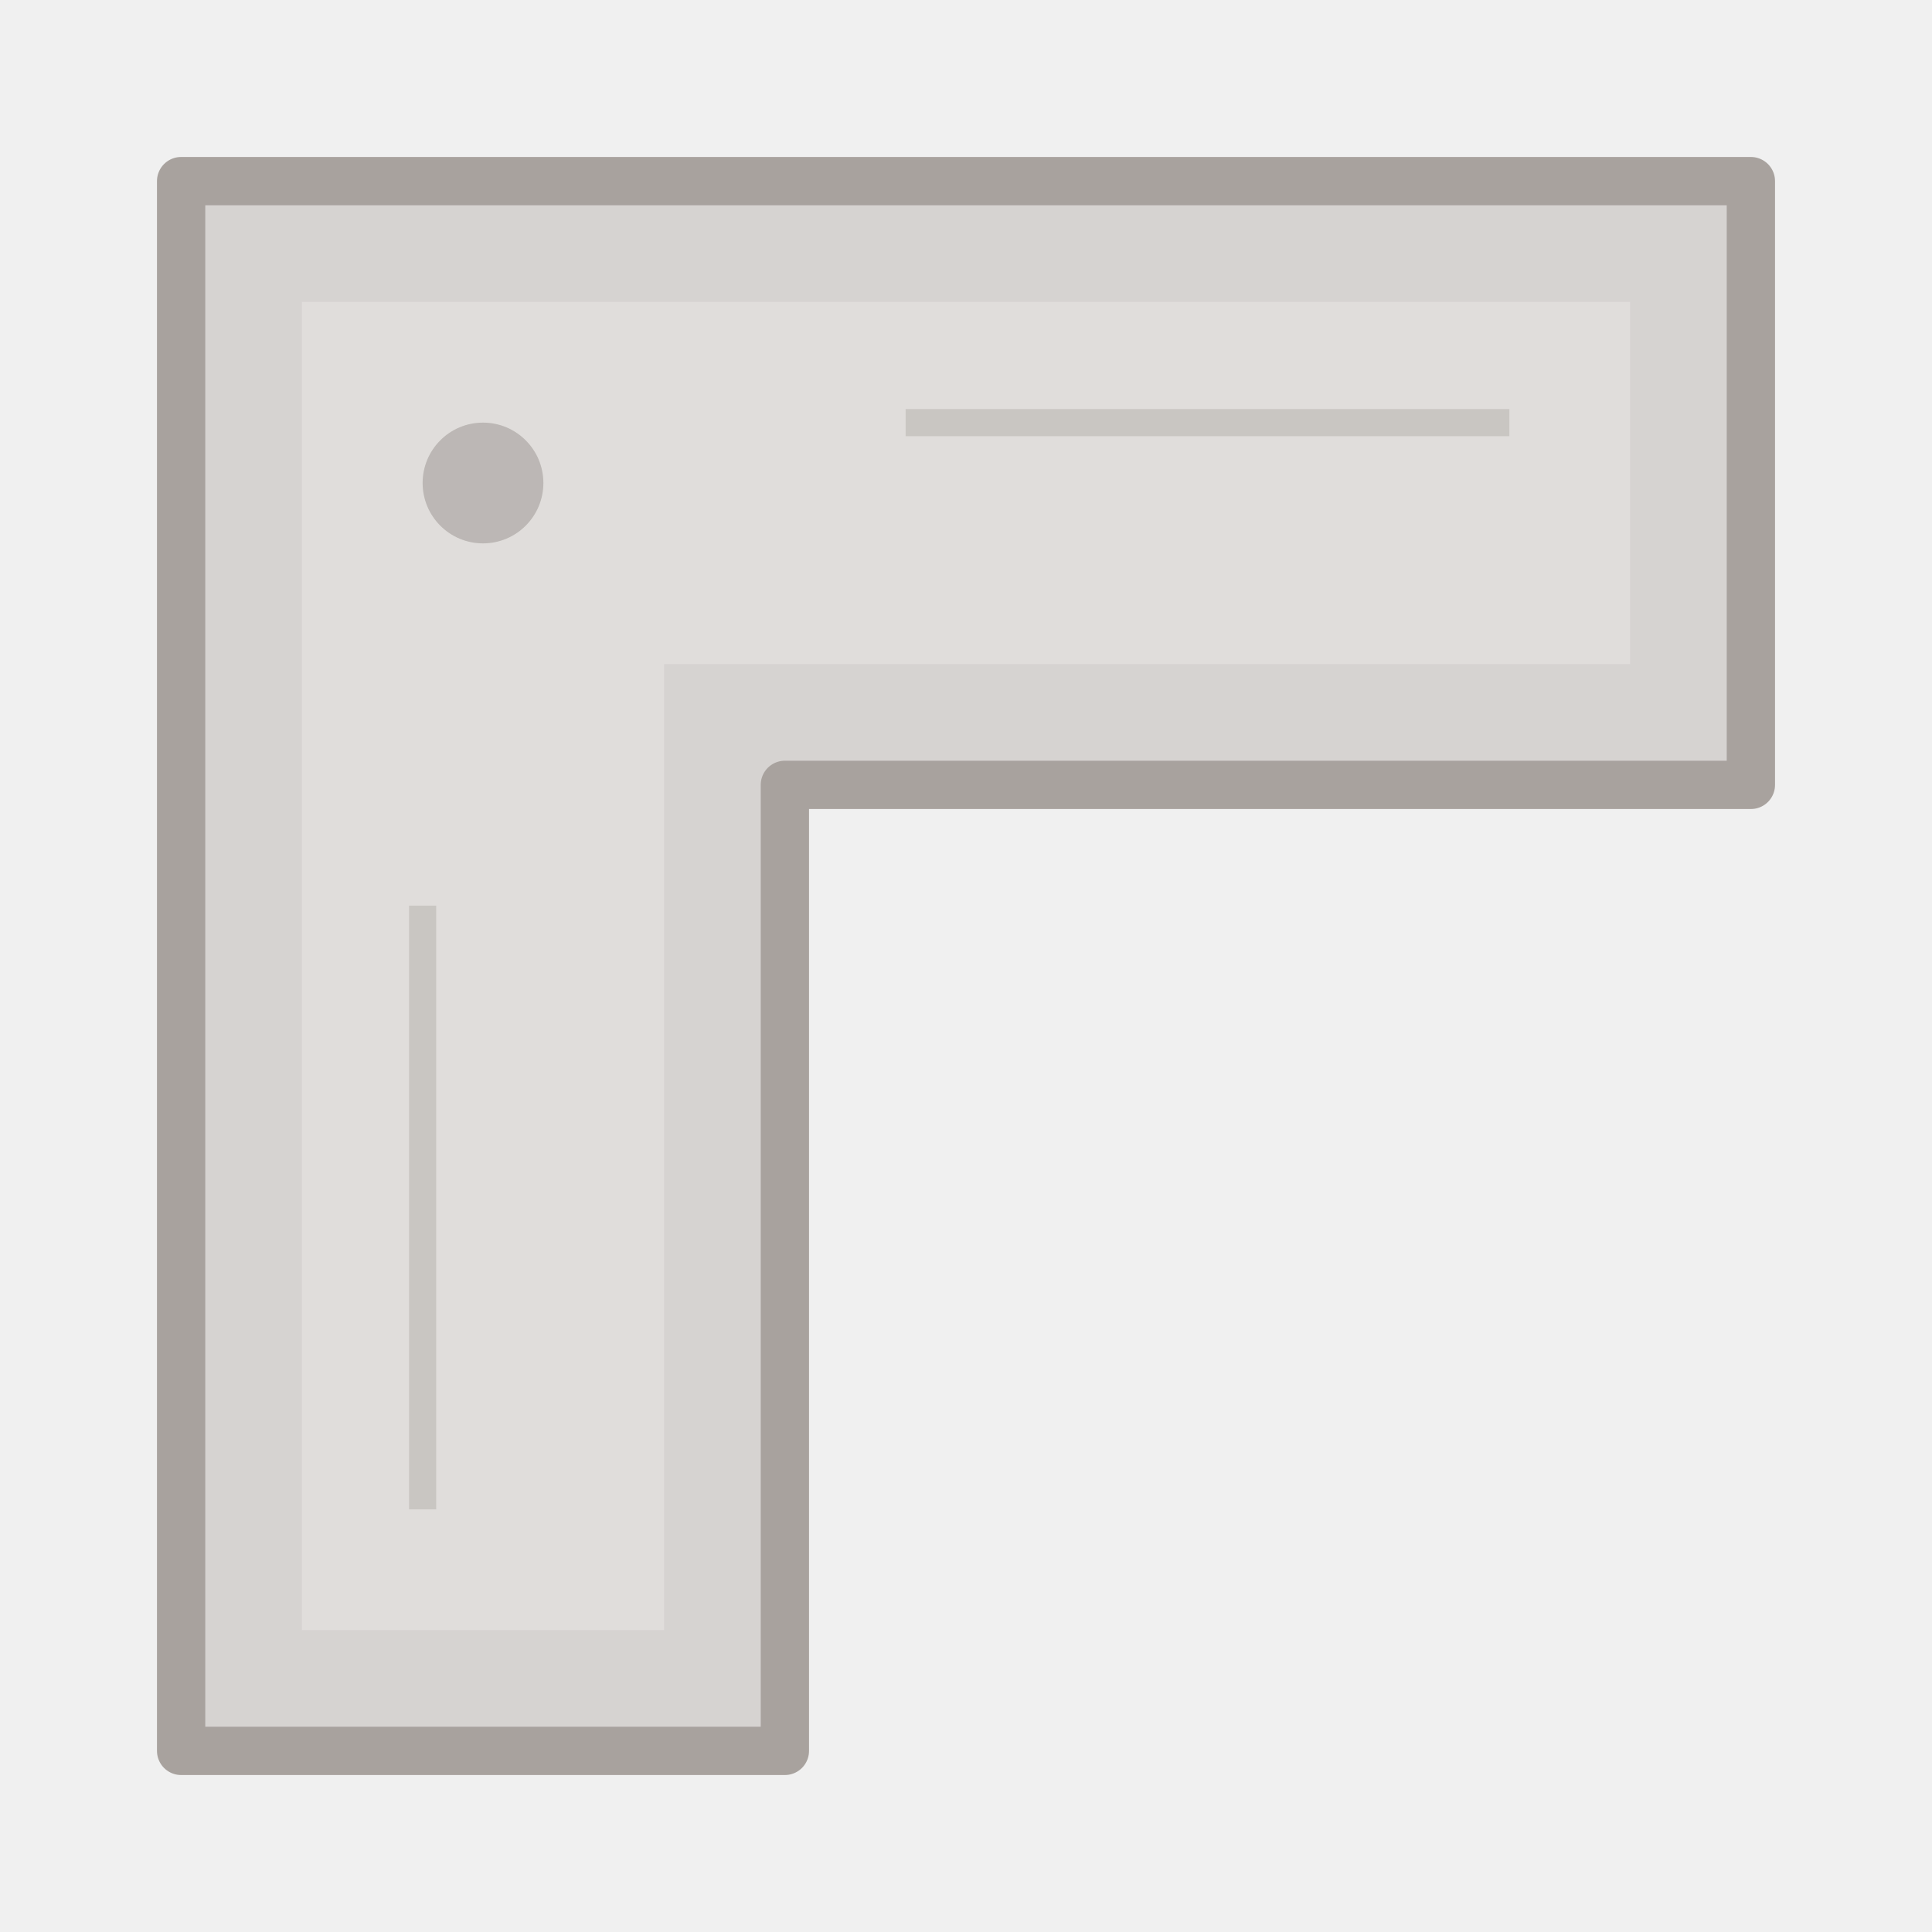
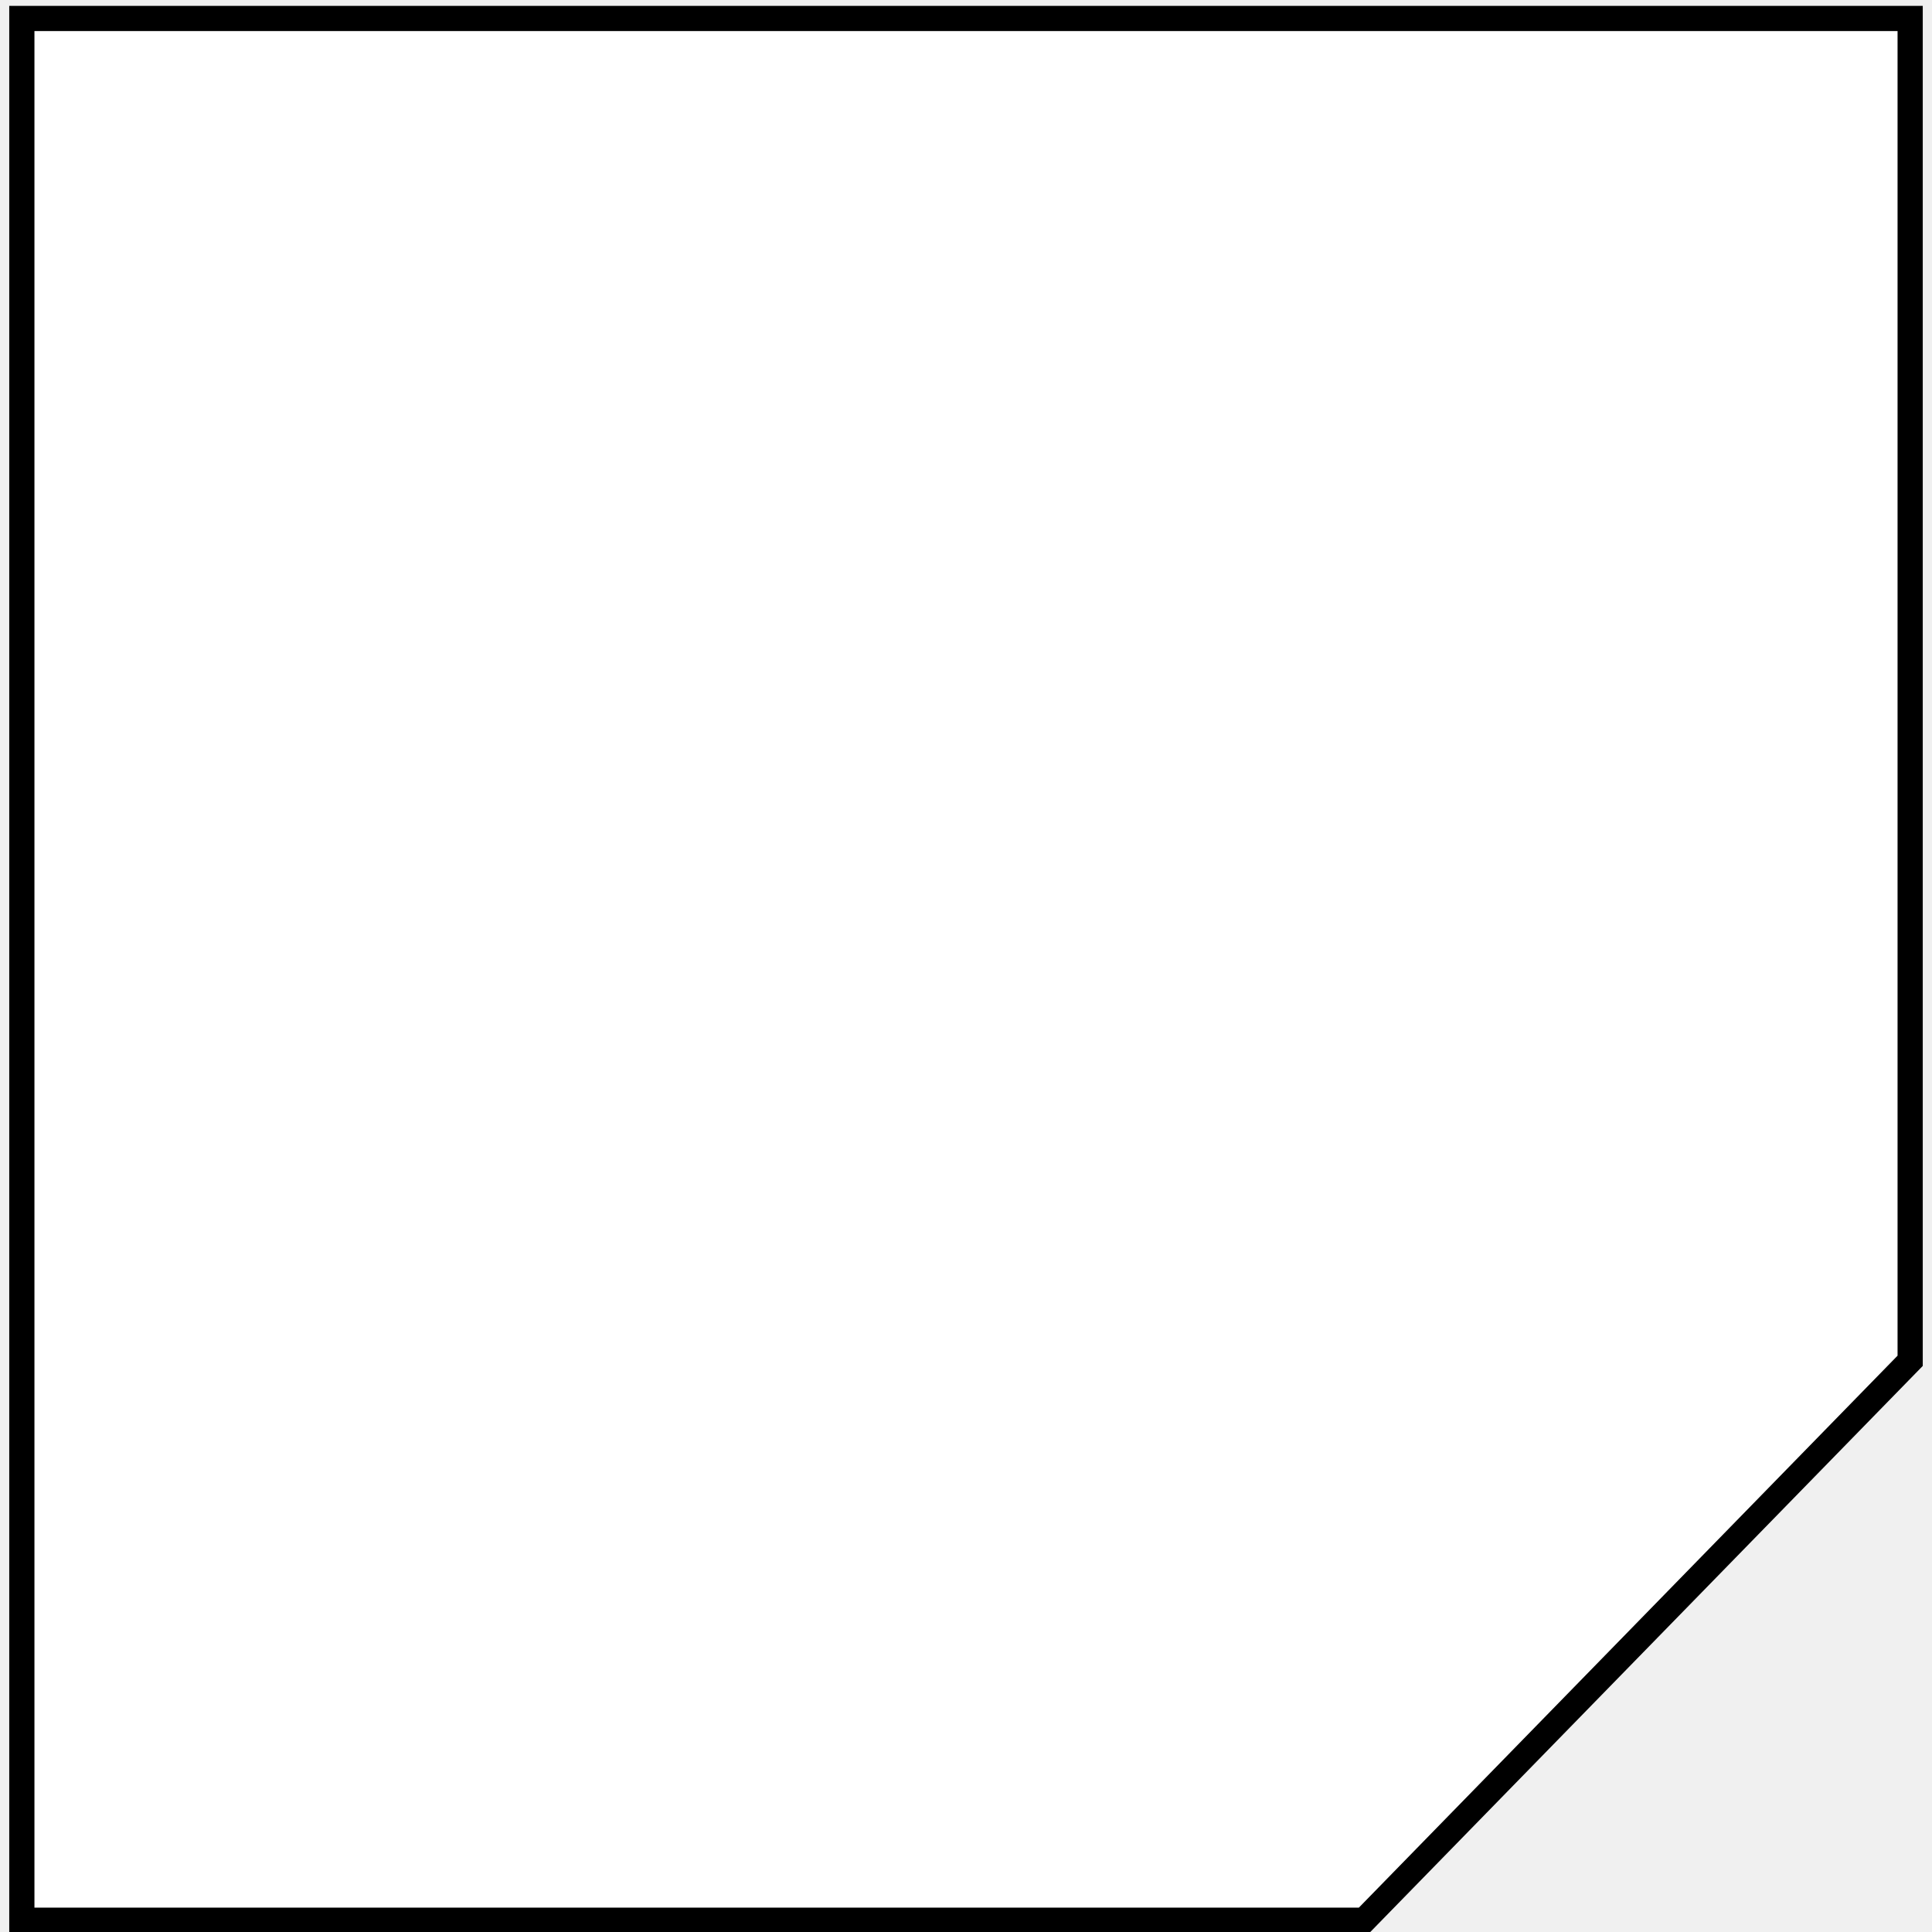
- <svg xmlns="http://www.w3.org/2000/svg" viewBox="0 0 64 64" width="64" height="64">
-   <path d="M6 6 H58 V26 H26 V58 H6 Z" fill="#D6D3D1" stroke="#A8A29E" stroke-width="1.6" stroke-linejoin="round" />
-   <path d="M10 10 H54 V22 H22 V54 H10 Z" fill="#E7E5E4" opacity="0.55" />
-   <circle cx="16" cy="16" r="2" fill="#78716C" opacity="0.35" />
-   <line x1="14" y1="30" x2="14" y2="50" stroke="#A8A29E" stroke-width="0.9" opacity="0.4" />
-   <line x1="30" y1="14" x2="50" y2="14" stroke="#A8A29E" stroke-width="0.9" opacity="0.4" />
+ <svg xmlns="http://www.w3.org/2000/svg" version="1.2" viewBox="0 0 115 115" width="115" height="115">
+   <style>
+ 		.s0 { fill: #ffffff;stroke: #000000;stroke-linecap: round;stroke-width: 1.5 } 
+ 	</style>
+   <path id="&lt;Path&gt;" class="s0" d="m113.7 1.1v79.9l-32.5 33.3h-79.9v-113.2z" />
</svg>
